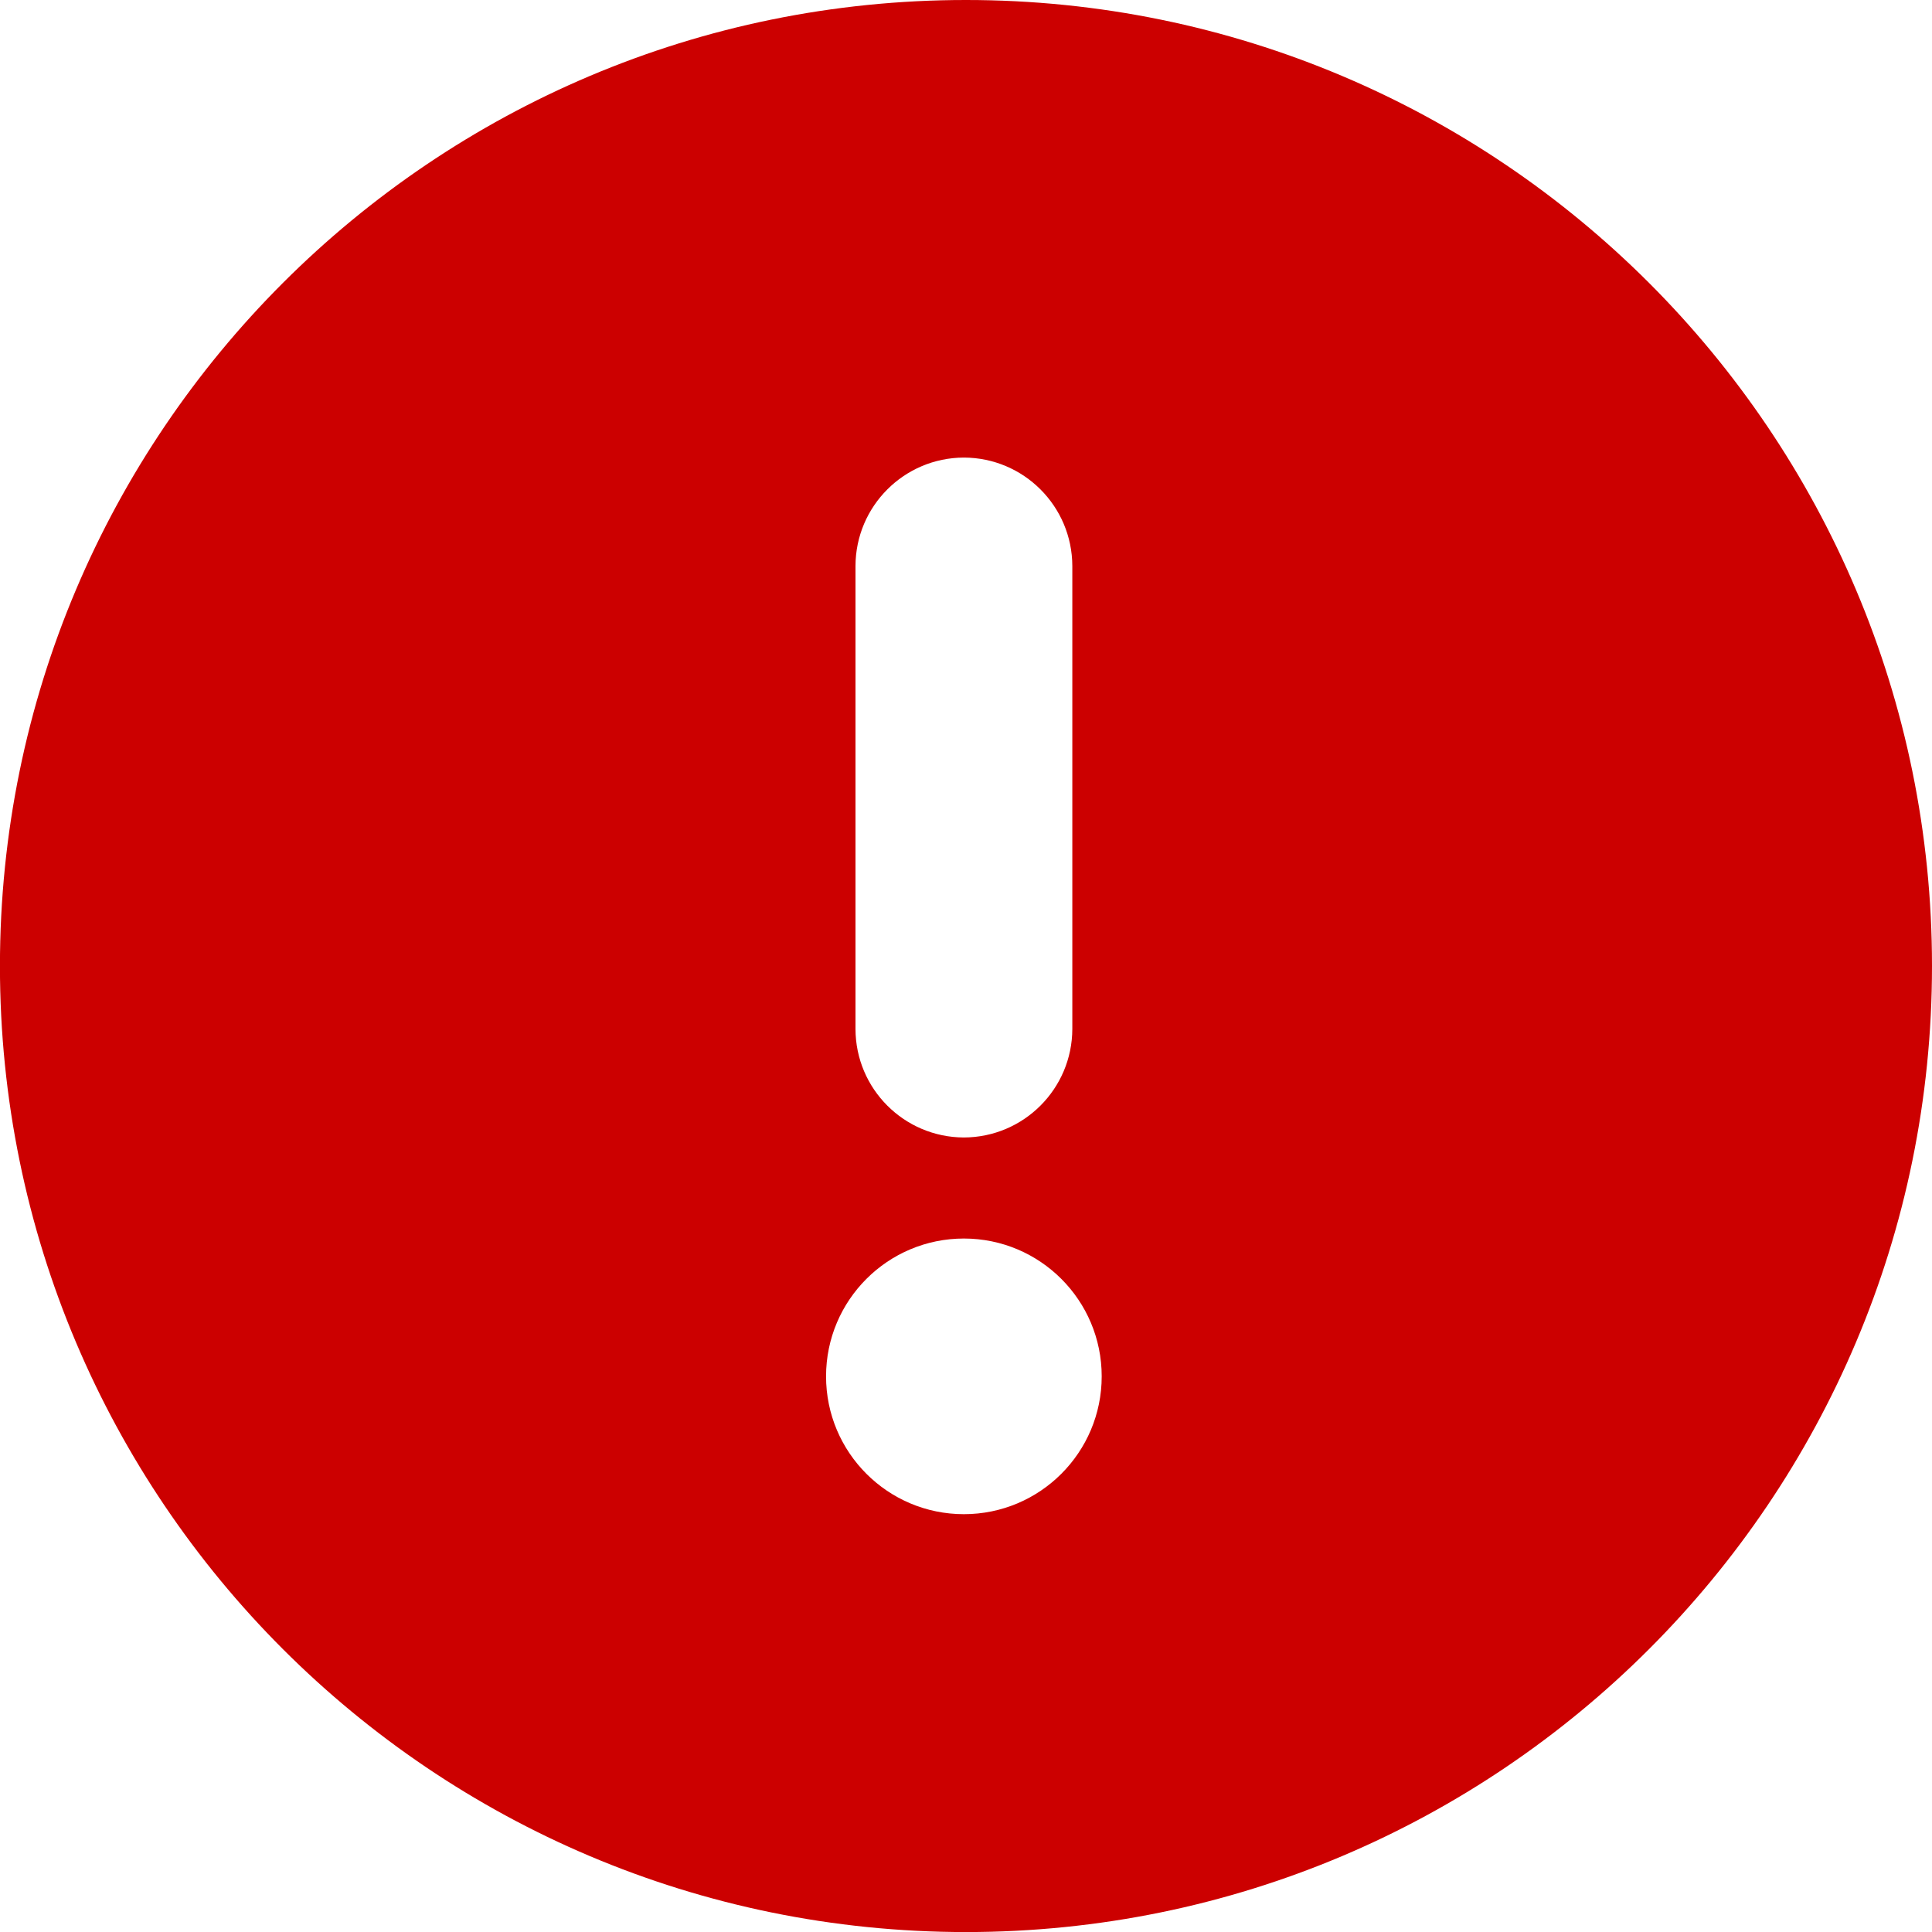
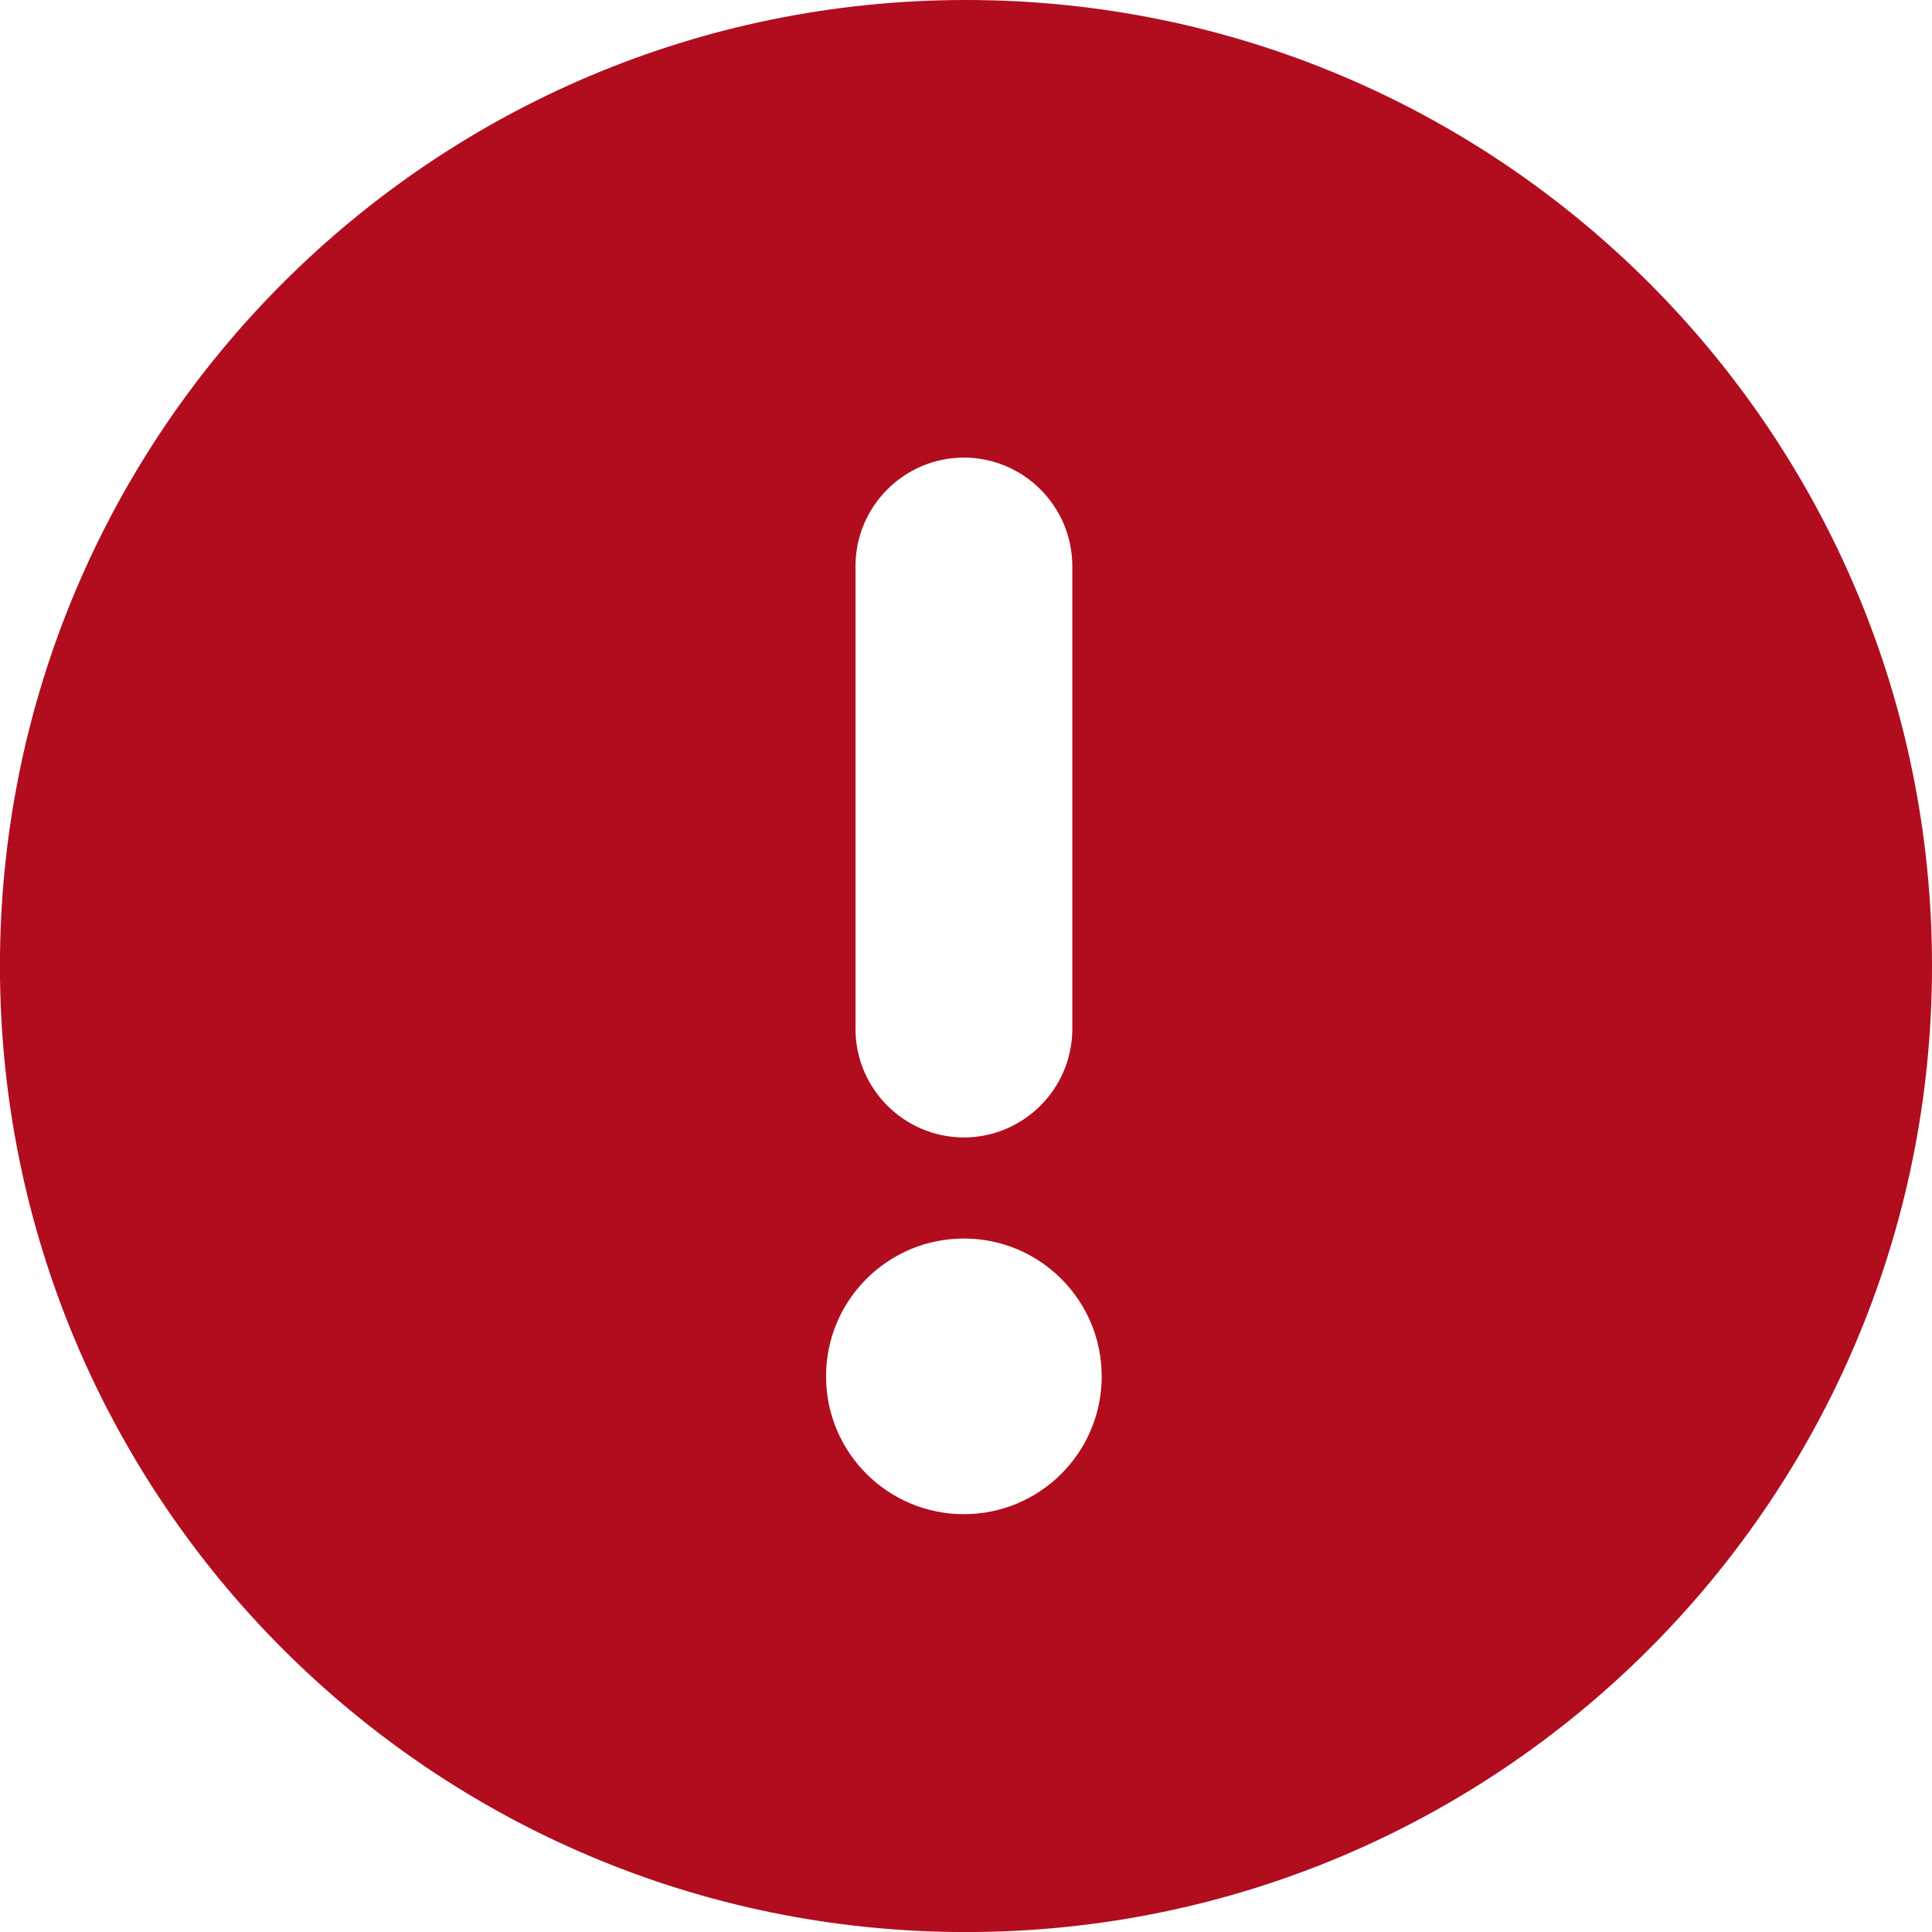
<svg xmlns="http://www.w3.org/2000/svg" id="Layer_2" data-name="Layer 2" viewBox="0 0 350.45 350.45">
  <defs>
-     <style>.cls-1{fill:#cc0000;}</style>
+     <style>.cls-1{fill:#b10d1e;}</style>
  </defs>
  <path class="cls-1" d="M265.72,75.67A175.23,175.23,0,1,0,440.94,250.89,175.22,175.22,0,0,0,265.72,75.67ZM245.67,178.33a19.72,19.72,0,0,1,19.66-19.66h0A19.72,19.72,0,0,1,285,178.33v84A19.73,19.73,0,0,1,265.33,282h0a19.72,19.72,0,0,1-19.66-19.67Zm19.66,172a25,25,0,1,1,25-25A25,25,0,0,1,265.33,350.33Z" transform="translate(-90.49 -75.67)" />
</svg>
